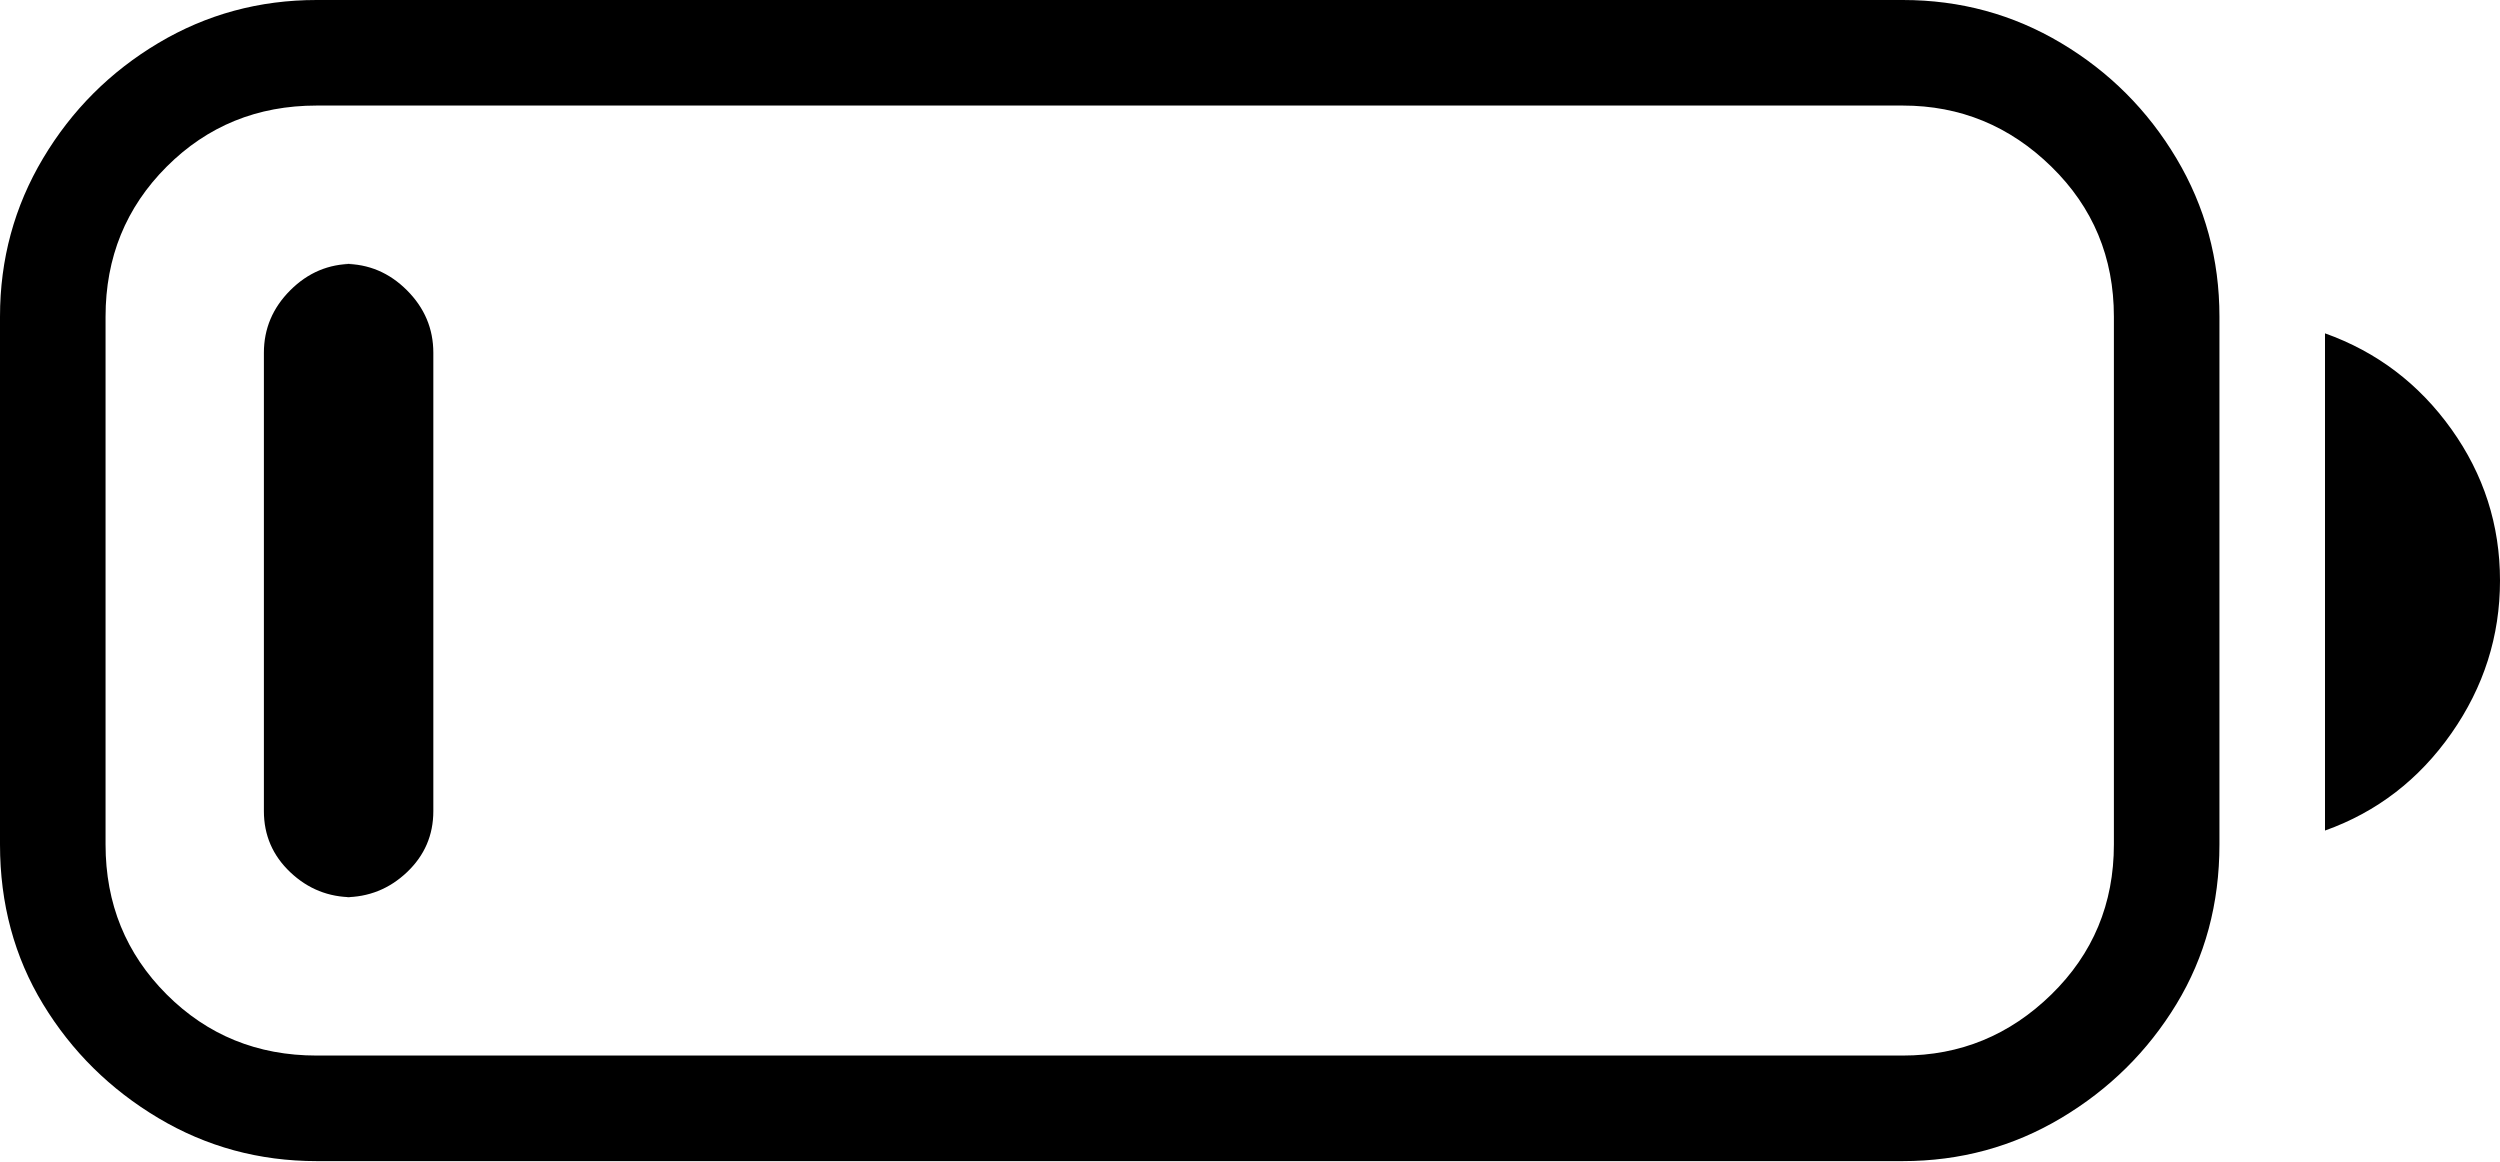
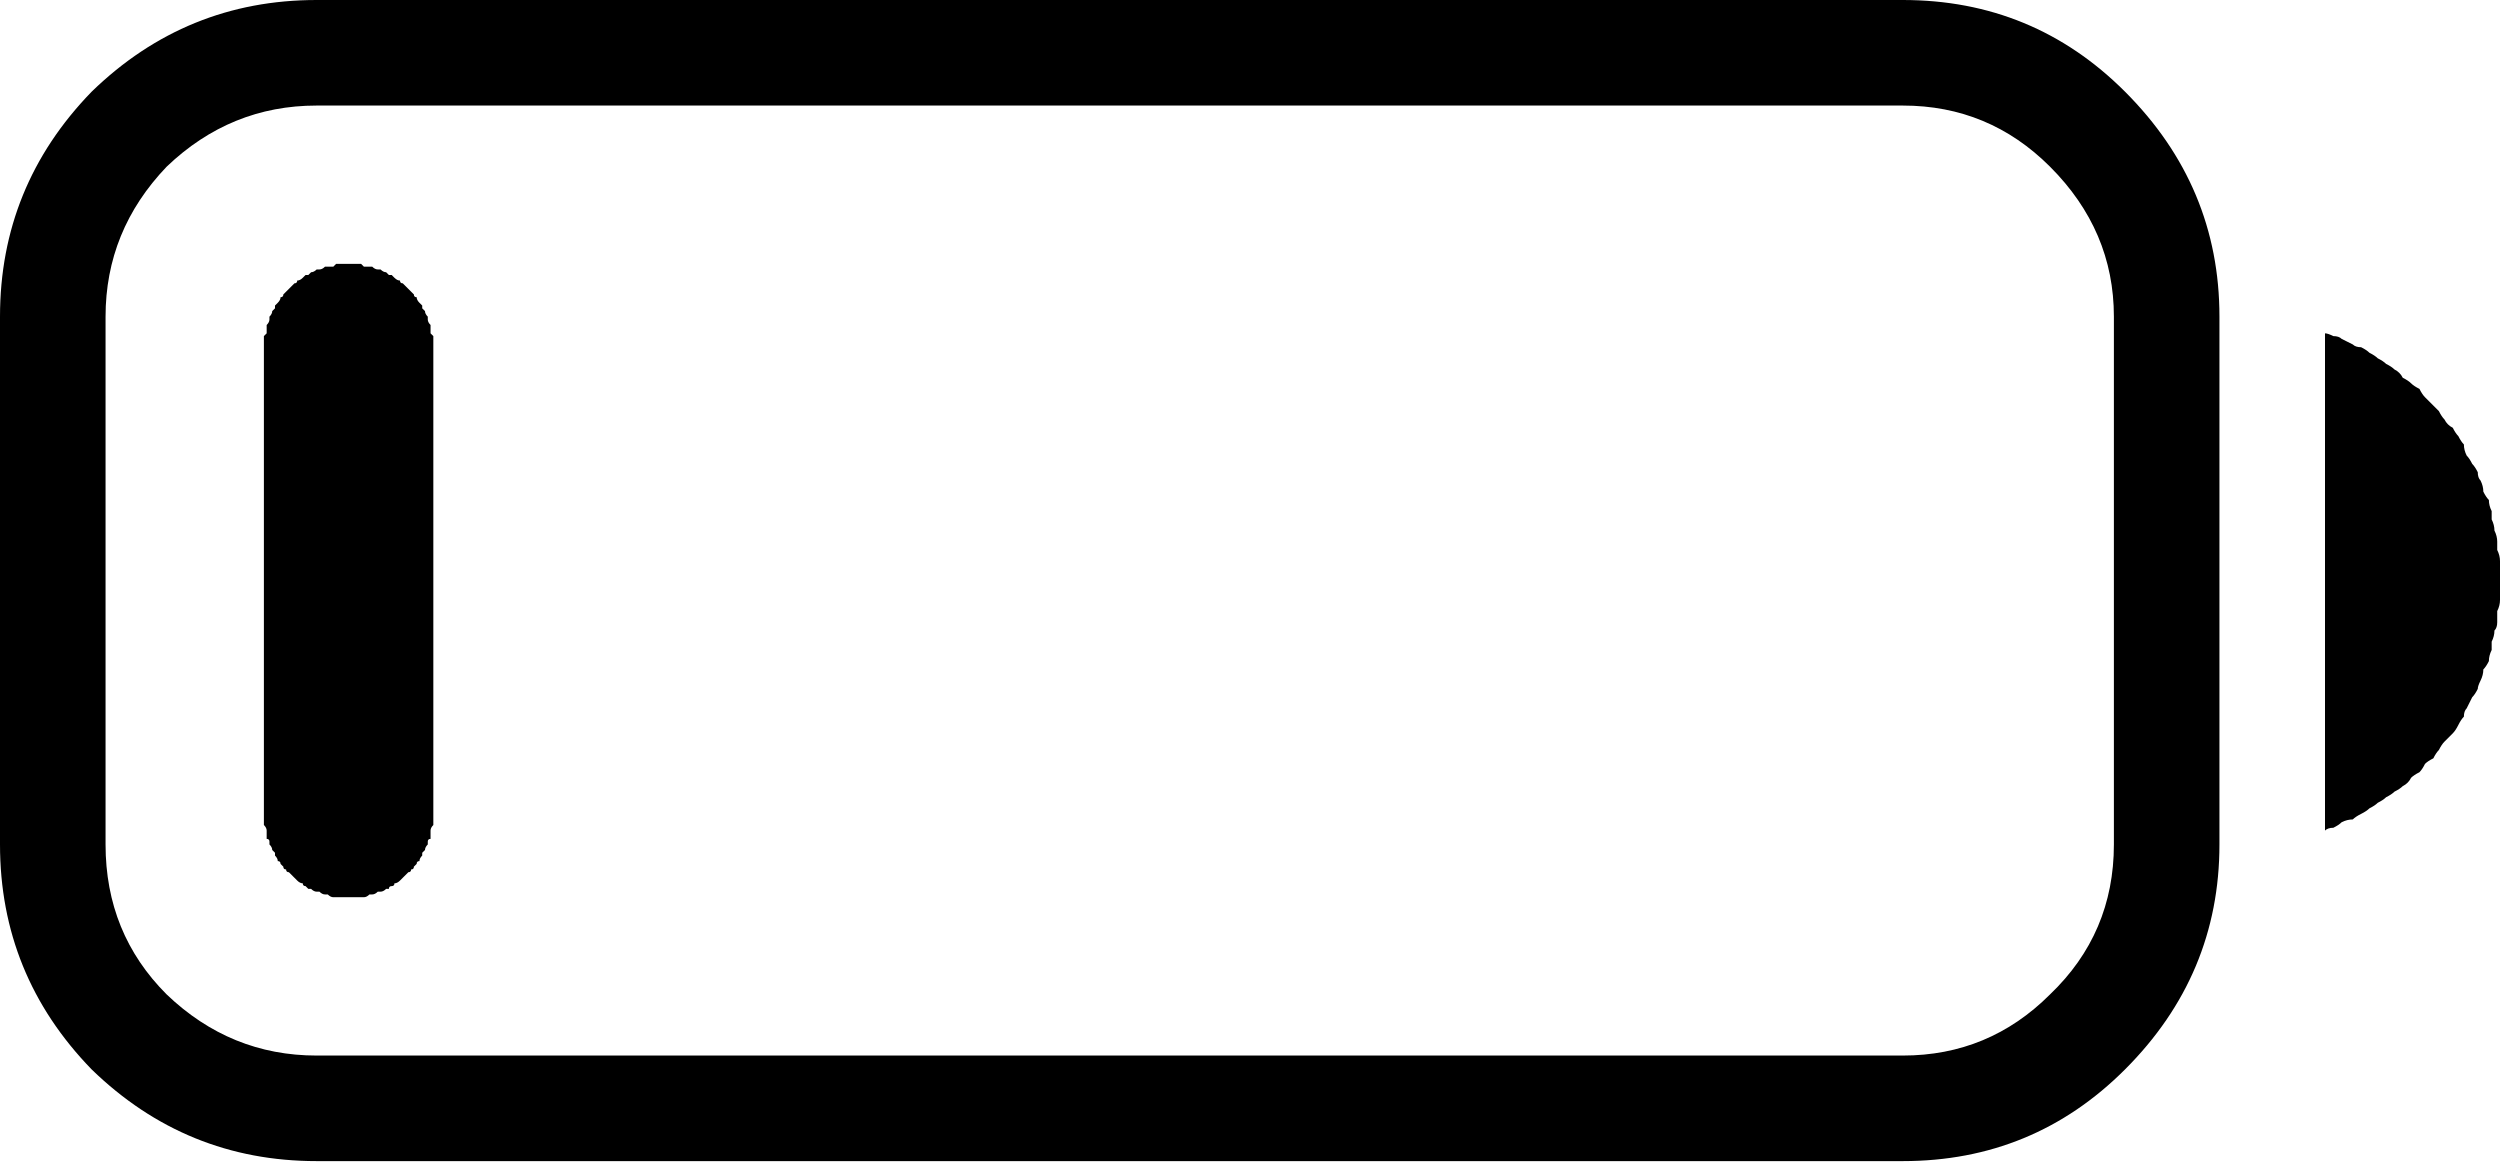
<svg xmlns="http://www.w3.org/2000/svg" baseProfile="full" height="100%" version="1.1" viewBox="50 0 900 418" width="100%">
  <defs />
-   <path d="M164 0Q133 0 107.0 15.5Q81 31 65.5 57.0Q50 83 50 114V304Q50 336 65.5 361.5Q81 387 107.0 402.5Q133 418 164 418H735Q766 418 792.0 402.5Q818 387 833.5 361.5Q849 336 849 304V114Q849 83 833.5 57.0Q818 31 792.0 15.5Q766 0 735 0ZM164 38H735Q766 38 788.5 60.0Q811 82 811 114V304Q811 336 788.5 358.0Q766 380 735 380H164Q132 380 110.0 358.0Q88 336 88 304V114Q88 82 110.0 60.0Q132 38 164 38ZM887 120Q915 130 932.5 154.5Q950 179 950 209Q950 239 932.5 264.0Q915 289 887 299ZM177 95H174Q187 95 196.5 104.5Q206 114 206 127V292Q206 305 196.5 314.0Q187 323 174 323H177Q164 323 154.5 314.0Q145 305 145 292V127Q145 114 154.5 104.5Q164 95 177 95Z" />
+   <path d="M50 114V304Q50 351 83 385Q117 418 164 418H735Q782 418 815 385Q849 351 849 304V114Q849 67 815 33Q782 0 735 0H164Q117 0 83 33Q50 67 50 114ZM88 114Q88 83 110 60Q133 38 164 38H735Q766 38 788 60Q811 83 811 114V304Q811 336 788 358Q766 380 735 380H164Q133 380 110 358Q88 336 88 304ZM887 299Q888 298 890 298Q892 297 893 296Q895 295 897 295Q898 294 900 293Q902 292 903 291Q905 290 906 289Q908 288 909 287Q911 286 912 285Q914 284 915 283Q917 282 918 280Q919 279 921 278Q922 277 923 275Q924 274 926 273Q927 271 928 270Q929 268 930 267Q931 266 933 264Q934 263 935 261Q936 259 937 258Q937 256 938 255Q939 253 940 251Q941 250 942 248Q942 247 943 245Q944 243 944 241Q945 240 946 238Q946 236 947 234Q947 233 947 231Q948 229 948 227Q949 226 949 224Q949 222 949 220Q950 218 950 216Q950 215 950 213Q950 211 950 209Q950 207 950 205Q950 204 950 202Q950 200 949 198Q949 196 949 195Q949 193 948 191Q948 189 947 187Q947 186 947 184Q946 182 946 180Q945 179 944 177Q944 175 943 173Q942 172 942 170Q941 168 940 167Q939 165 938 164Q937 162 937 160Q936 159 935 157Q934 156 933 154Q931 153 930 151Q929 150 928 148Q927 147 926 146Q924 144 923 143Q922 142 921 140Q919 139 918 138Q917 137 915 136Q914 134 912 133Q911 132 909 131Q908 130 906 129Q905 128 903 127Q902 126 900 125Q898 125 897 124Q895 123 893 122Q892 121 890 121Q888 120 887 120ZM145 125V293Q145 294 145 294Q145 295 145 296Q145 297 145 297Q146 298 146 299Q146 299 146 300Q146 301 146 302Q147 302 147 303Q147 304 147 304Q148 305 148 306Q148 306 149 307Q149 308 149 308Q150 309 150 310Q151 310 151 311Q152 312 152 312Q152 313 153 313Q153 314 154 314Q155 315 155 315Q156 316 156 316Q157 317 157 317Q158 318 159 318Q159 319 160 319Q160 319 161 320Q162 320 162 320Q163 321 164 321Q165 321 165 321Q166 322 167 322Q167 322 168 322Q169 323 170 323Q170 323 171 323Q172 323 173 323Q173 323 174 323Q175 323 175 323Q176 323 177 323Q178 323 178 323Q179 323 180 323Q181 323 181 323Q182 323 183 322Q184 322 184 322Q185 322 186 321Q186 321 187 321Q188 321 189 320Q189 320 190 320Q190 319 191 319Q192 319 192 318Q193 318 194 317Q194 317 195 316Q195 316 196 315Q196 315 197 314Q198 314 198 313Q199 313 199 312Q199 312 200 311Q200 310 201 310Q201 309 202 308Q202 308 202 307Q203 306 203 306Q203 305 204 304Q204 304 204 303Q204 302 205 302Q205 301 205 300Q205 299 205 299Q205 298 206 297Q206 297 206 296Q206 295 206 294Q206 294 206 293V125Q206 125 206 124Q206 123 206 123Q206 122 206 121Q205 120 205 120Q205 119 205 118Q205 117 205 117Q204 116 204 115Q204 115 204 114Q203 113 203 112Q203 112 202 111Q202 110 202 110Q201 109 201 109Q200 108 200 107Q199 107 199 106Q199 106 198 105Q198 105 197 104Q196 103 196 103Q195 102 195 102Q194 102 194 101Q193 101 192 100Q192 100 191 99Q190 99 190 99Q189 98 189 98Q188 98 187 97Q186 97 186 97Q185 97 184 96Q184 96 183 96Q182 96 181 96Q181 96 180 95Q179 95 178 95Q178 95 177 95Q176 95 175 95Q175 95 174 95Q173 95 173 95Q172 95 171 95Q170 96 170 96Q169 96 168 96Q167 96 167 96Q166 97 165 97Q165 97 164 97Q163 98 162 98Q162 98 161 99Q160 99 160 99Q159 100 159 100Q158 101 157 101Q157 102 156 102Q156 102 155 103Q155 103 154 104Q153 105 153 105Q152 106 152 106Q152 107 151 107Q151 108 150 109Q150 109 149 110Q149 110 149 111Q148 112 148 112Q148 113 147 114Q147 115 147 115Q147 116 146 117Q146 117 146 118Q146 119 146 120Q146 120 145 121Q145 122 145 123Q145 123 145 124Q145 125 145 125Z" />
</svg>
